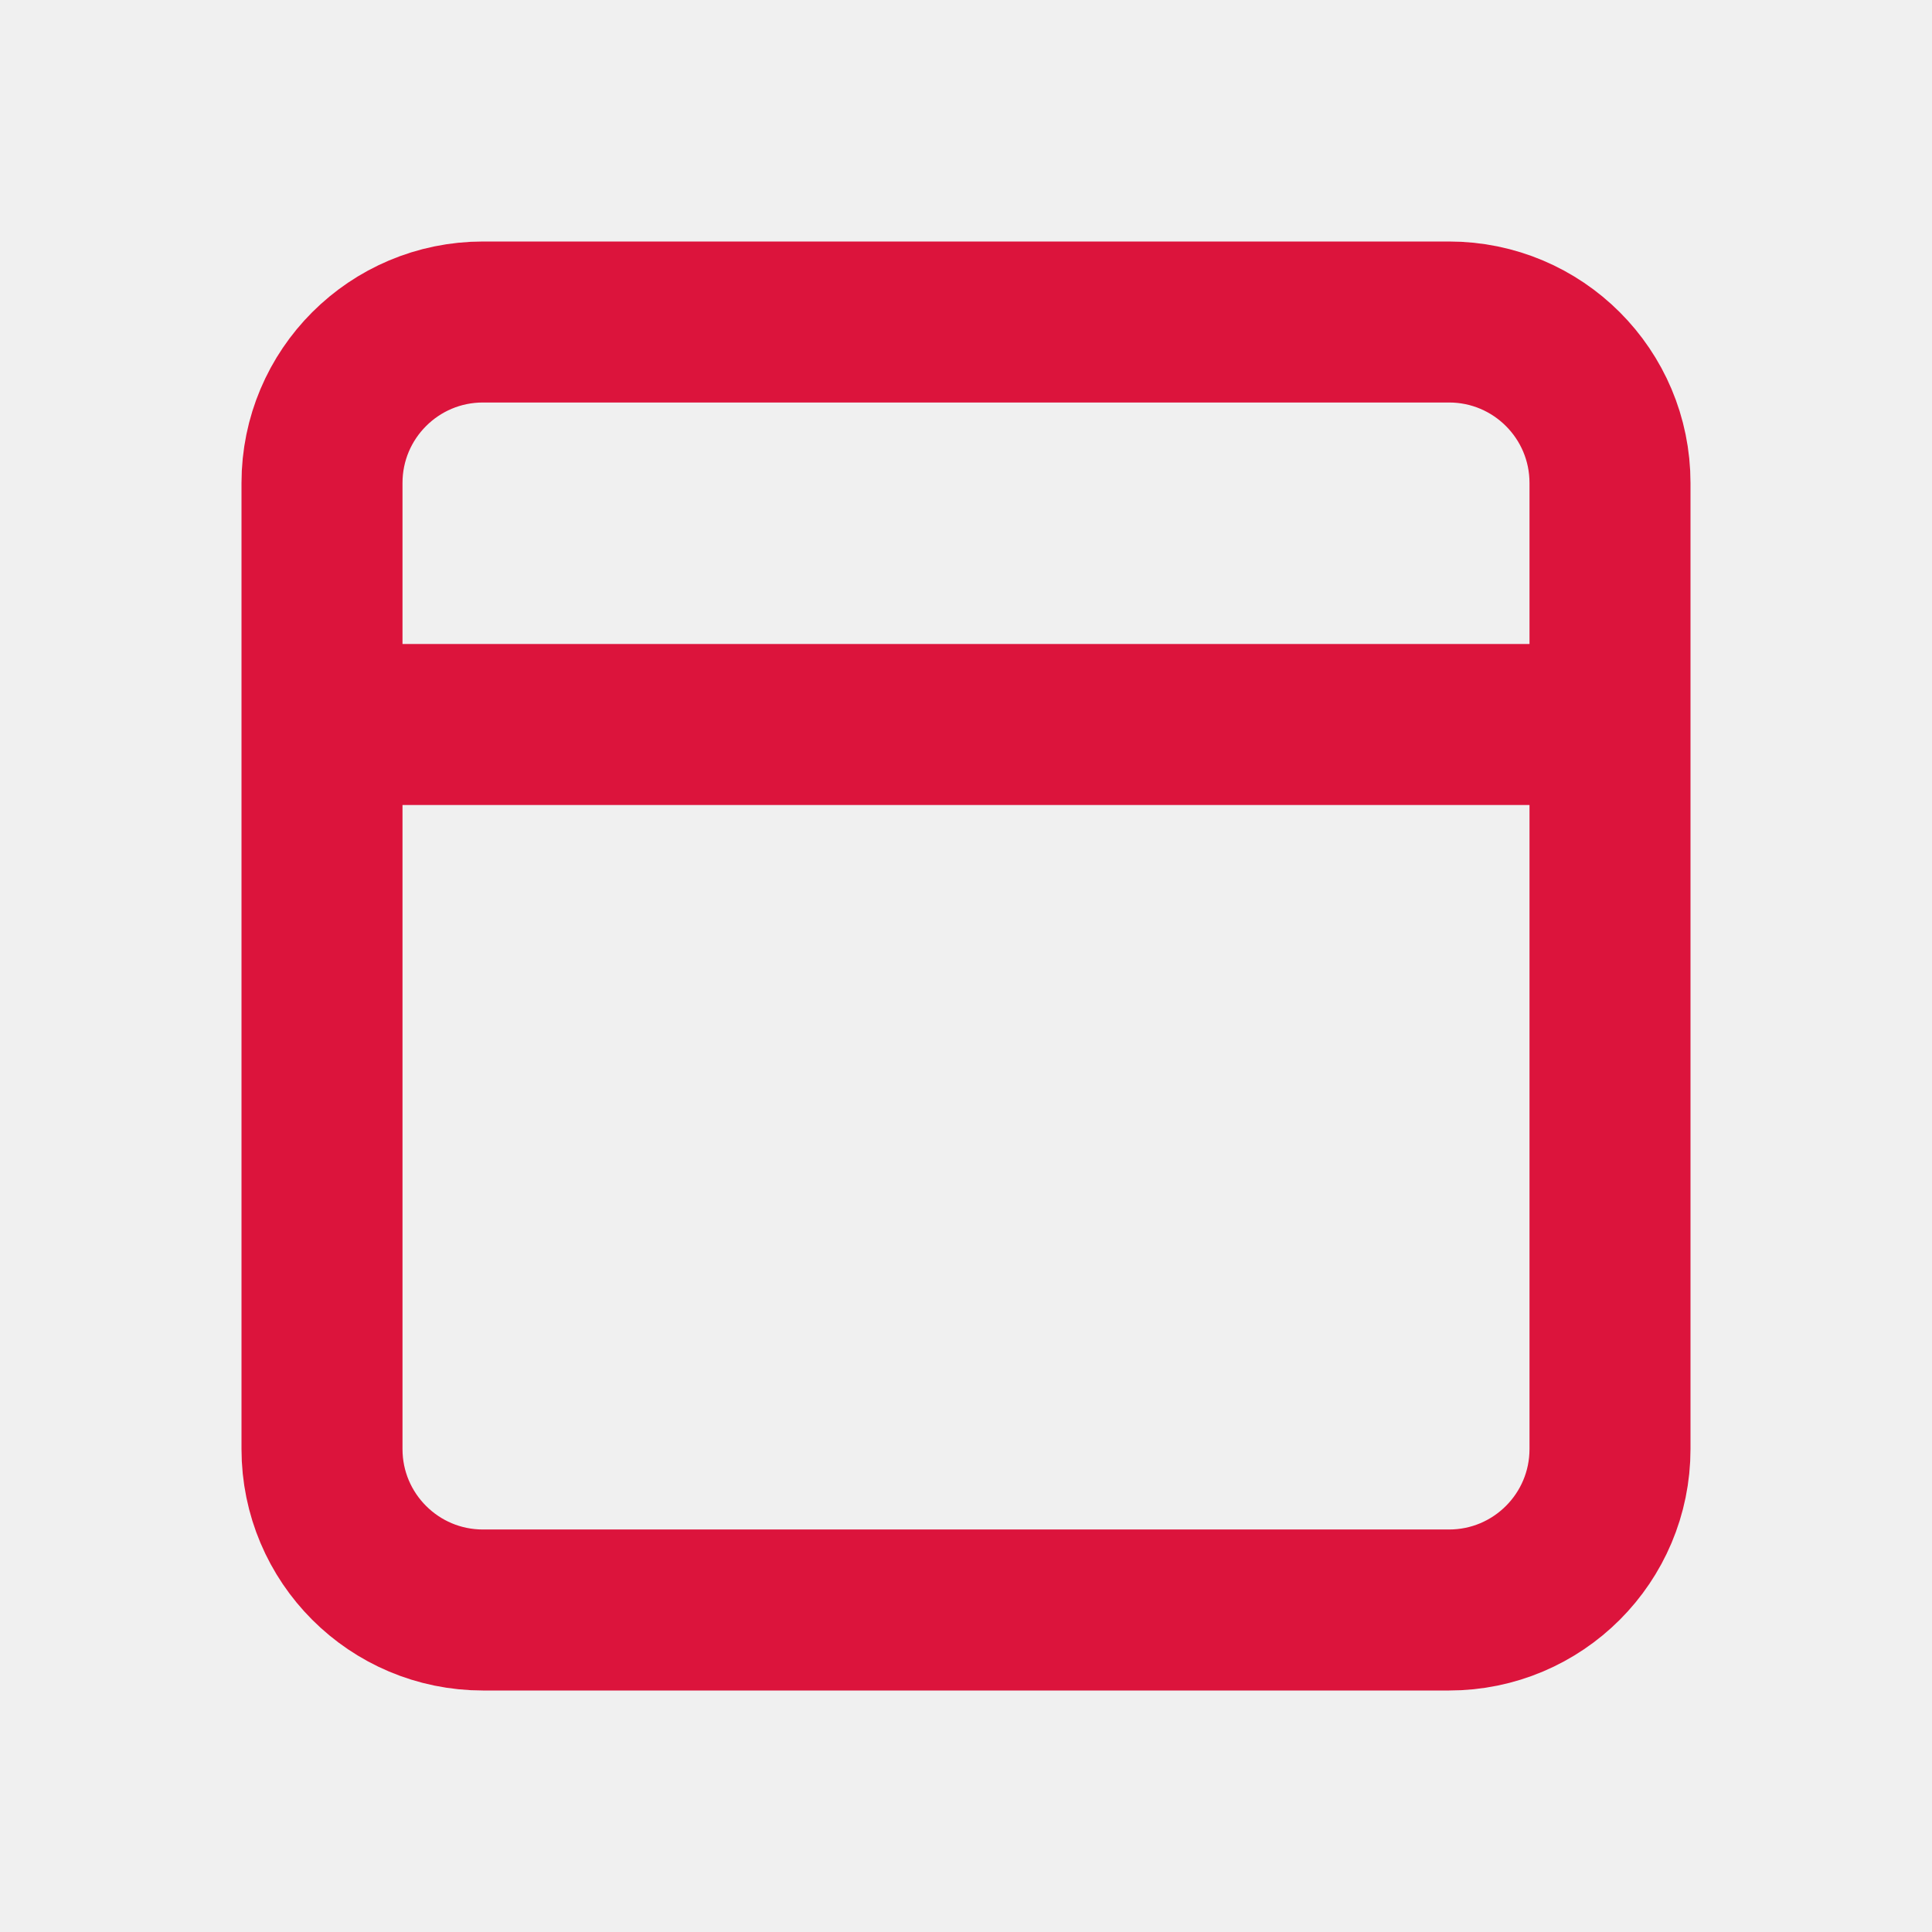
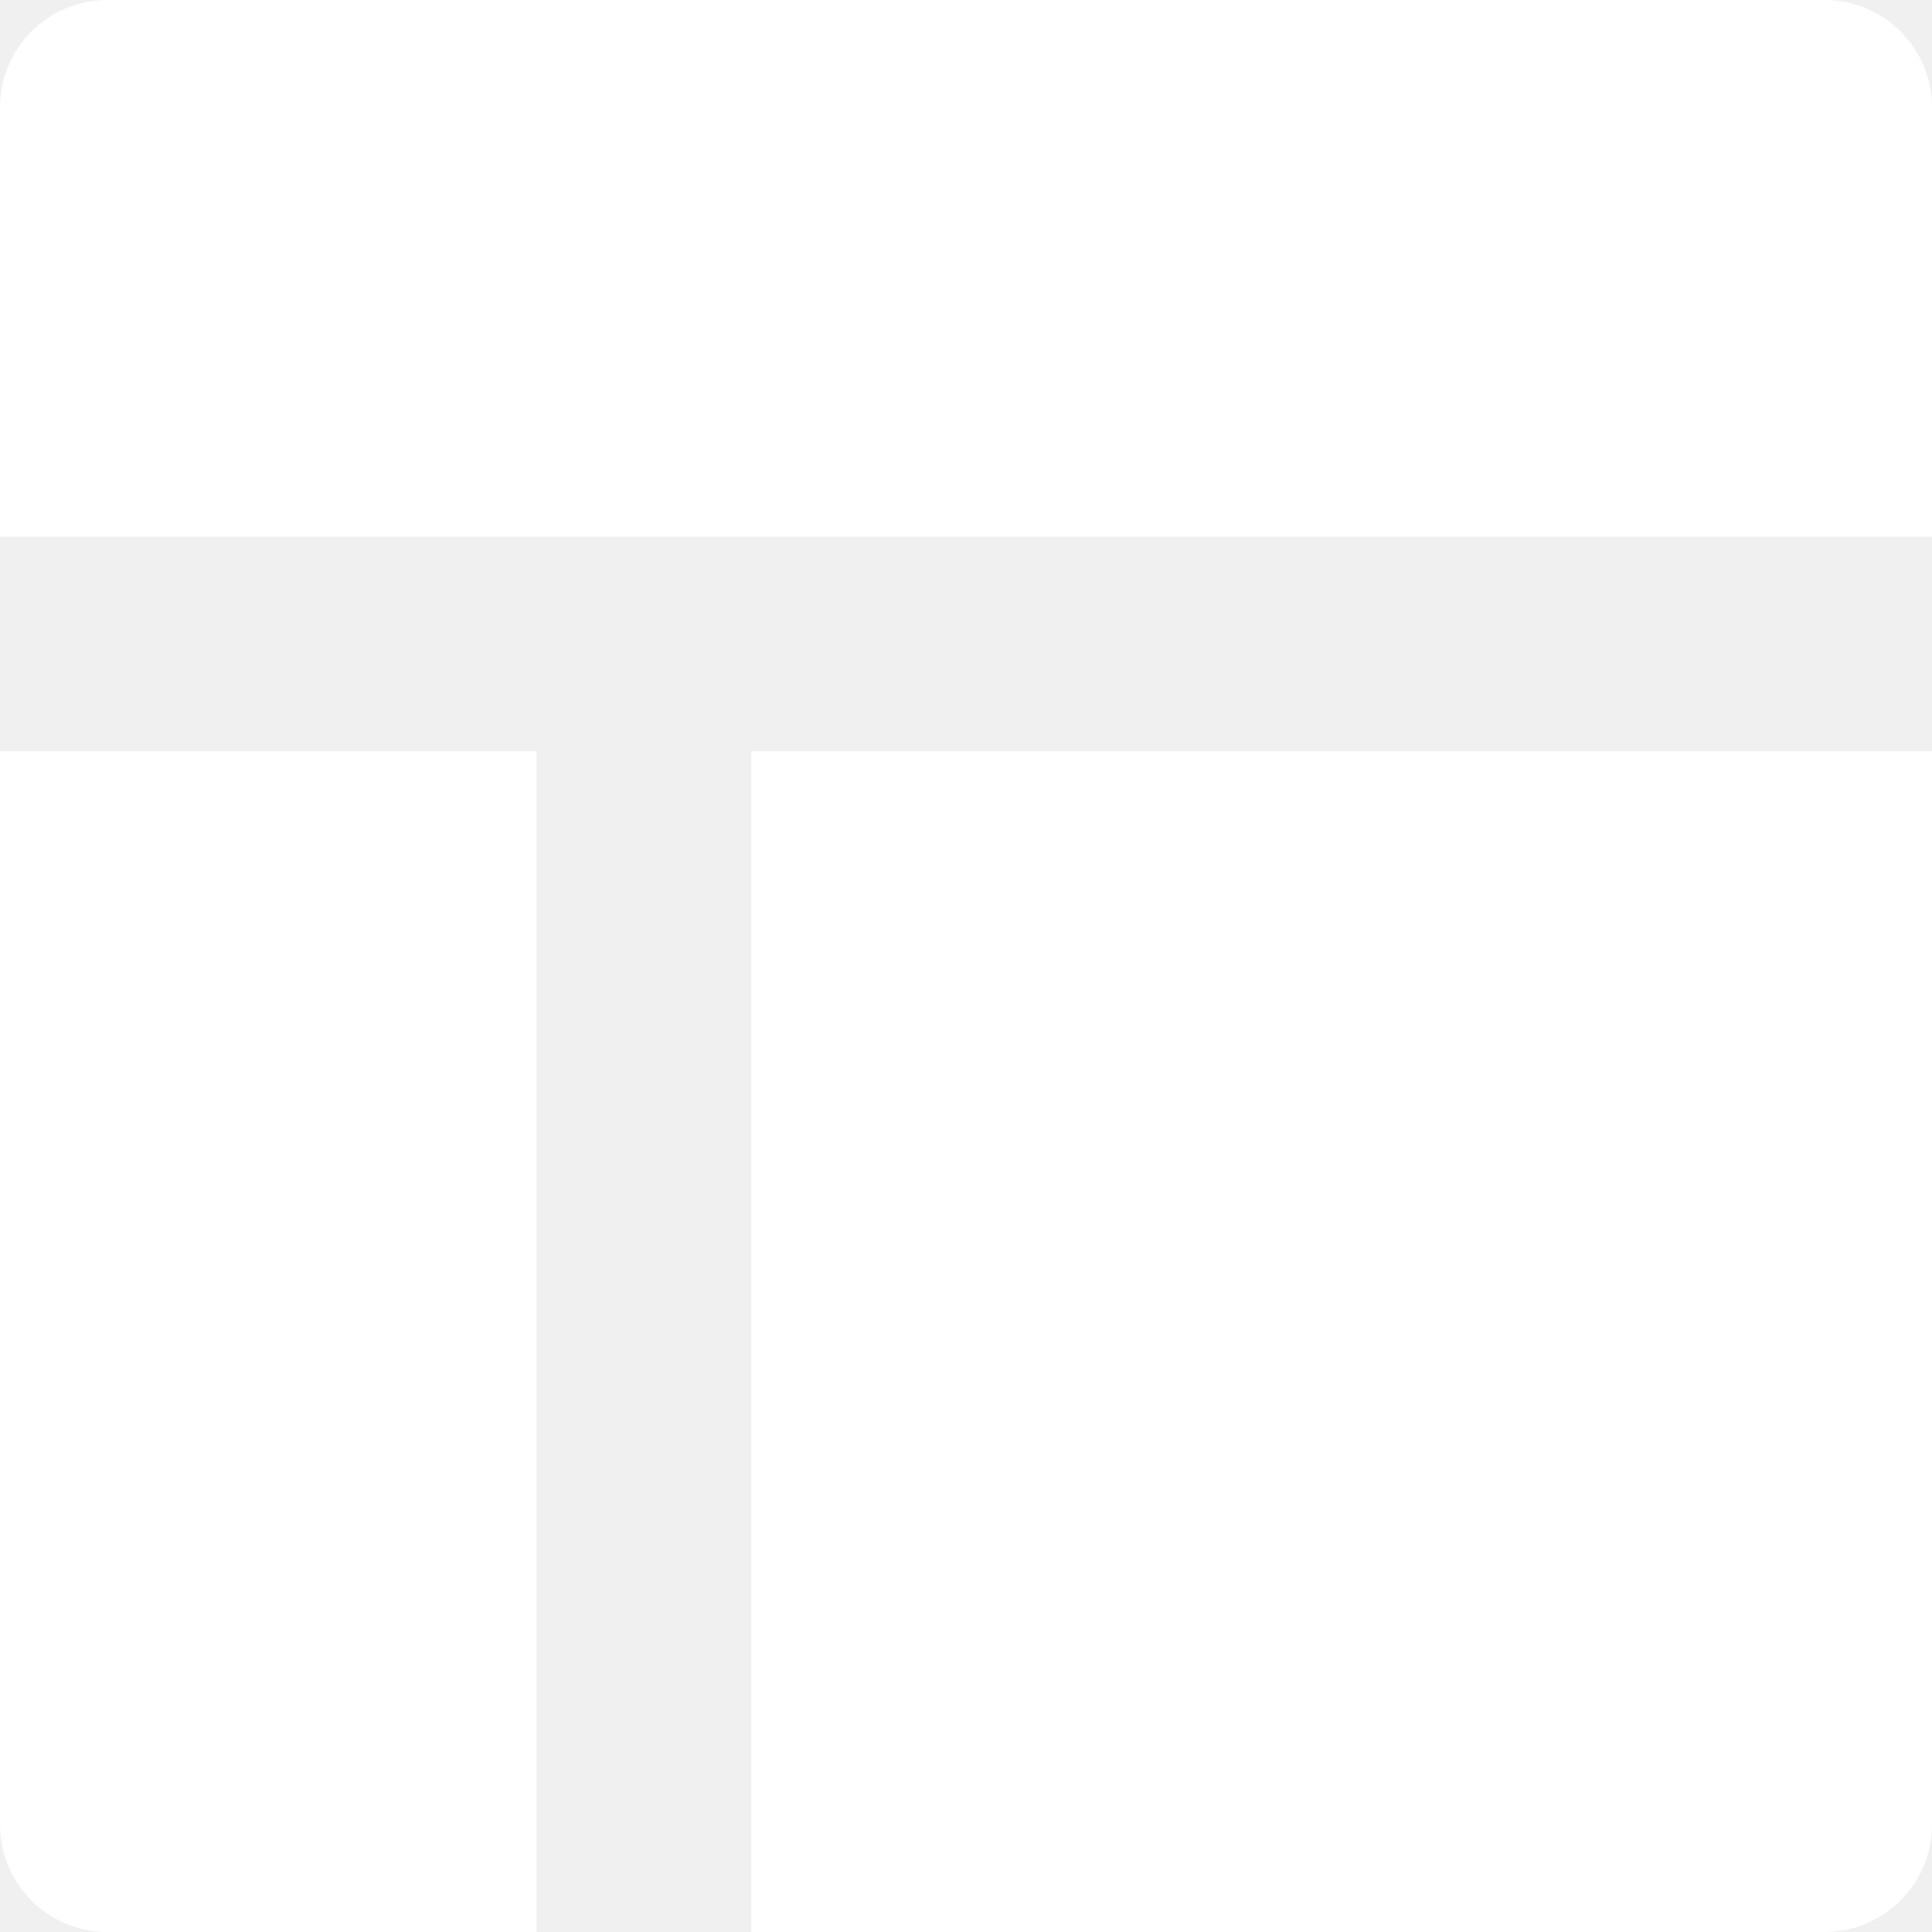
- <svg xmlns="http://www.w3.org/2000/svg" width="800px" height="800px" viewBox="0 0 24 24" fill="none">
-   <g id="SVGRepo_bgCarrier" stroke-width="0" />
-   <g id="SVGRepo_tracerCarrier" stroke-linecap="round" stroke-linejoin="round" />
-   <g id="SVGRepo_iconCarrier">
-     <path d="M4 9V18C4 19.105 4.895 20 6 20H18C19.105 20 20 19.105 20 18V9M4 9V6C4 4.895 4.895 4 6 4H18C19.105 4 20 4.895 20 6V9M4 9H20" stroke="#DC143C" stroke-width="2" stroke-linecap="round" stroke-linejoin="round" />
-   </g>
+ <svg xmlns="http://www.w3.org/2000/svg" width="39" height="39" viewBox="0 0 39 39" fill="none">
+   <path d="M0 36.833V15.167H10.833V39H2.167C1.592 39 1.041 38.772 0.635 38.365C0.228 37.959 0 37.408 0 36.833ZM39 2.167C39 1.592 38.772 1.041 38.365 0.635C37.959 0.228 37.408 0 36.833 0H2.167C1.592 0 1.041 0.228 0.635 0.635C0.228 1.041 0 1.592 0 2.167V10.833H39V2.167ZM36.833 39C37.408 39 37.959 38.772 38.365 38.365C38.772 37.959 39 37.408 39 36.833V15.167H15.167V39H36.833Z" fill="white" />
</svg>
